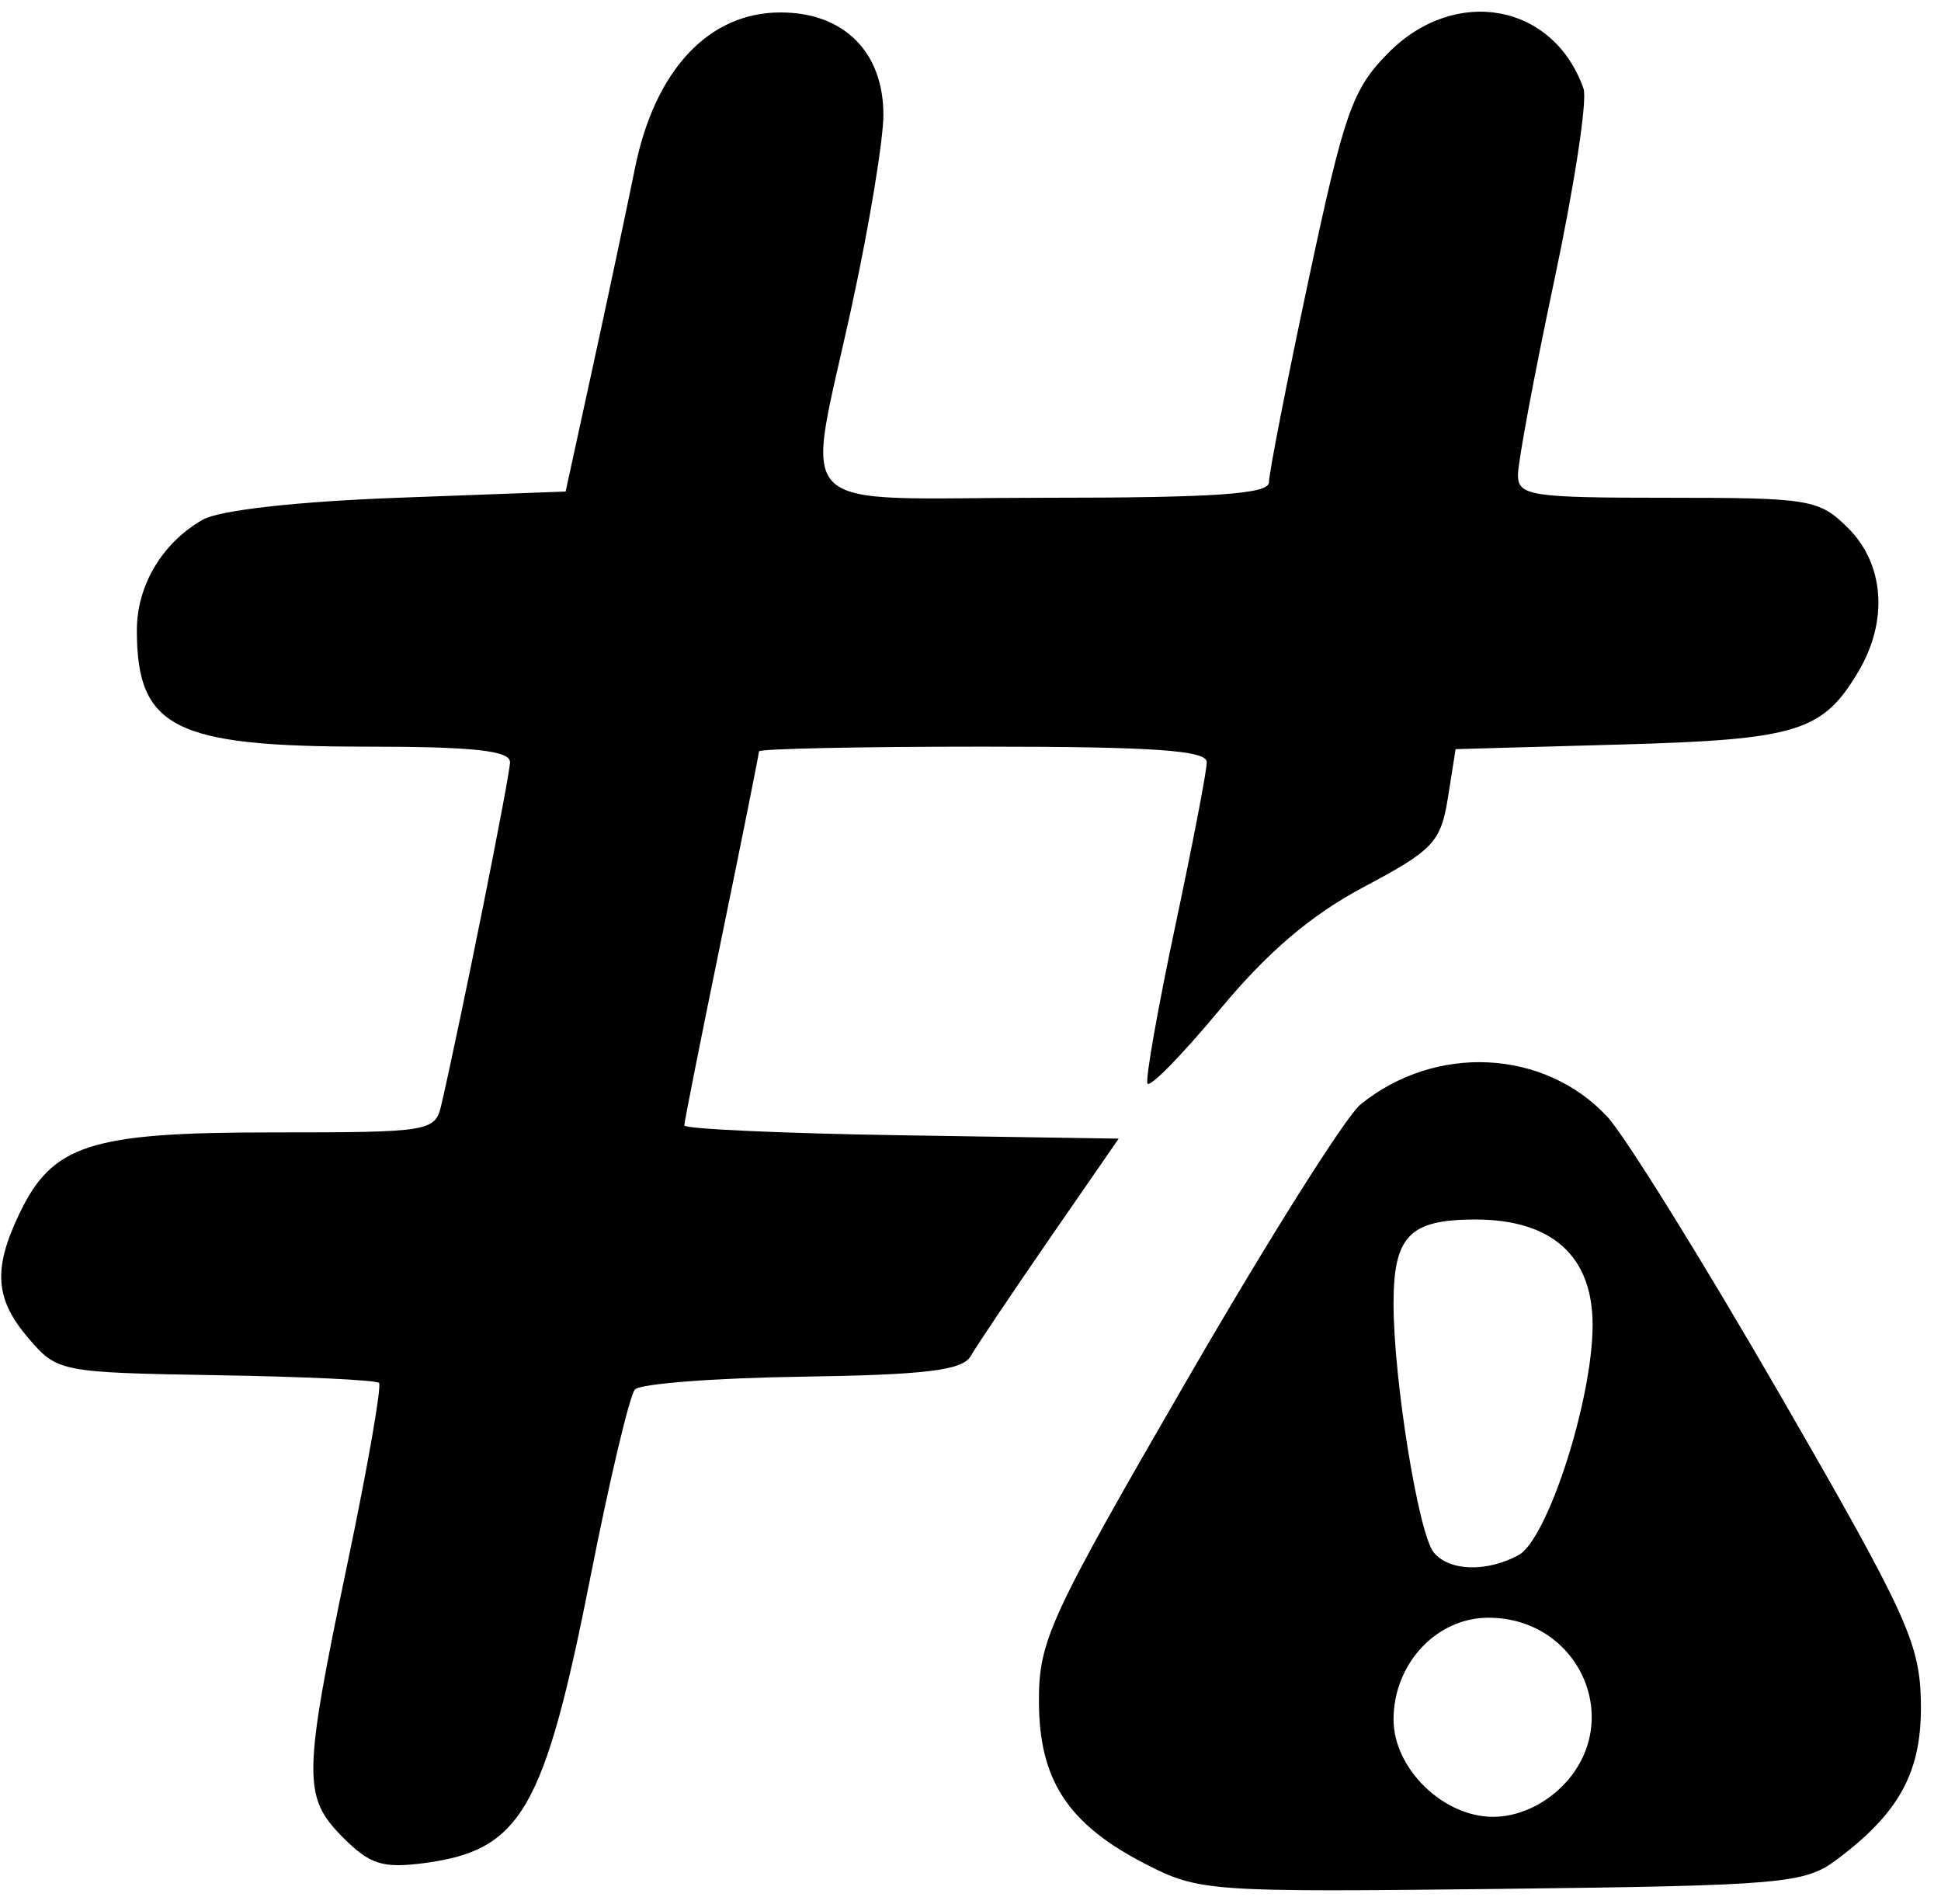
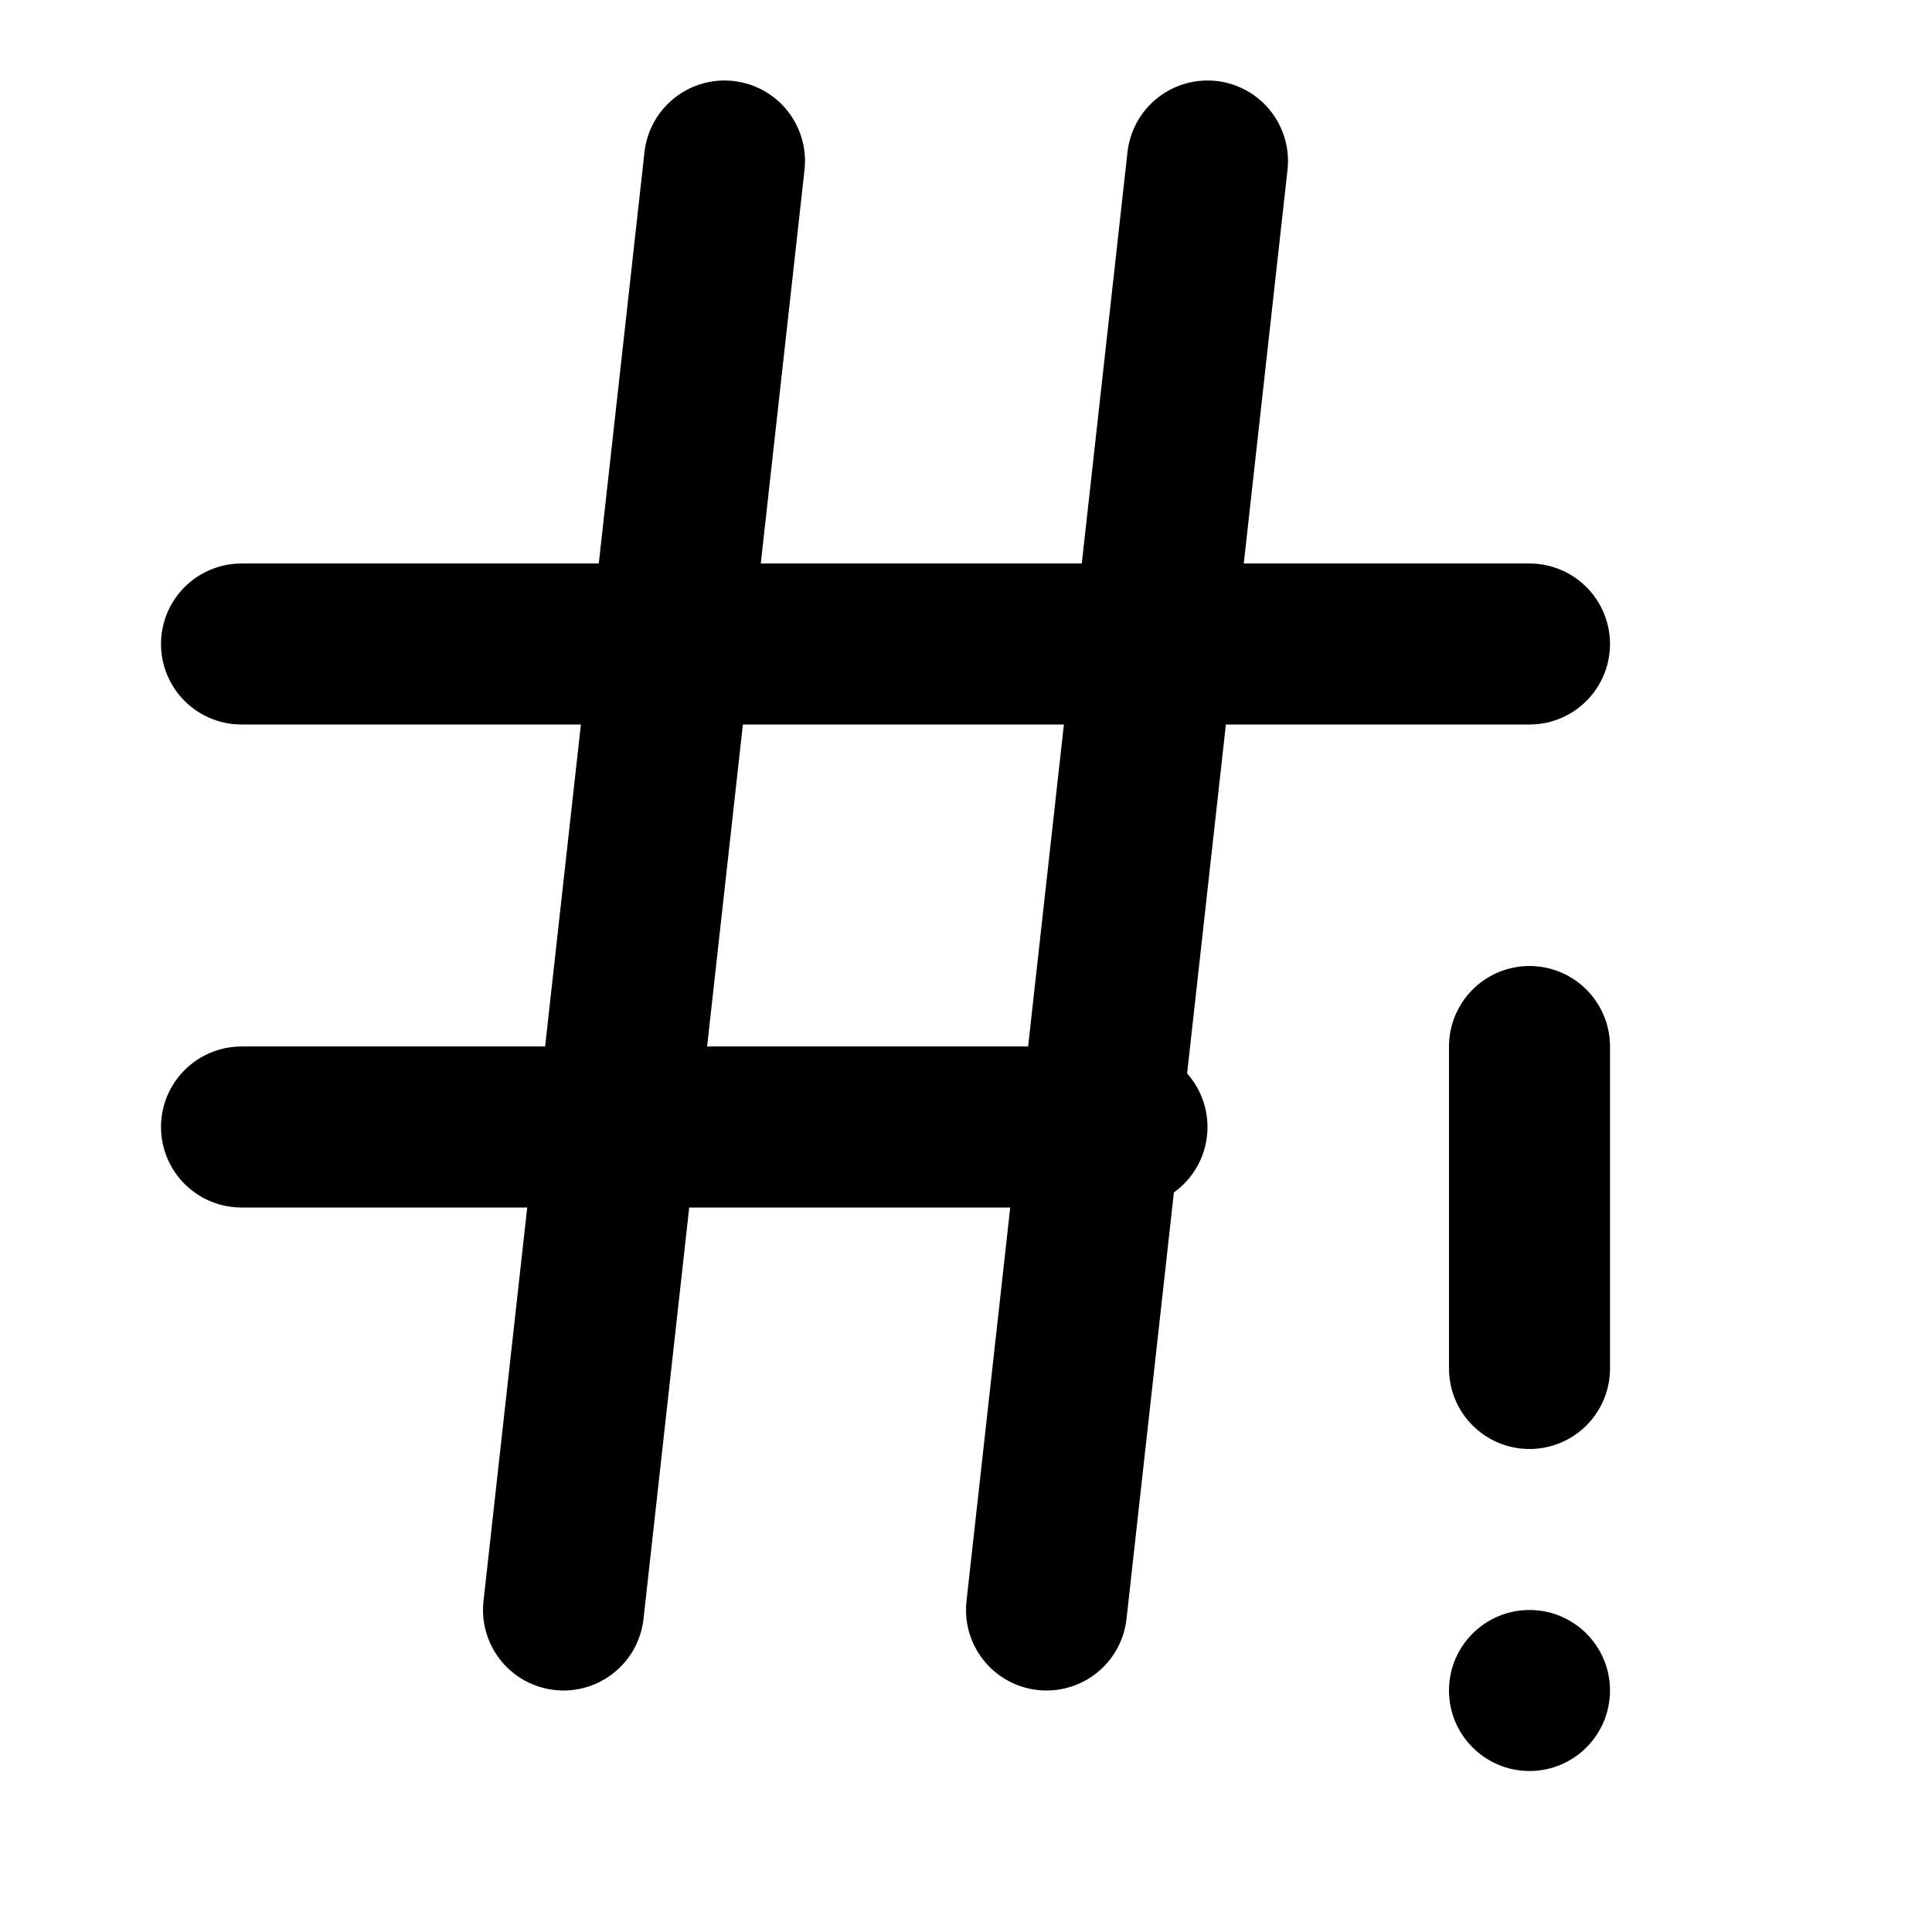
- <svg xmlns="http://www.w3.org/2000/svg" viewBox="0 0 156 153">
-   <g>
-     <path d="M 92.06 149.79 C85.80,146.57 83.50,143.03 83.50,136.66 C83.50,131.84 84.36,129.96 95.35,110.98 C101.86,99.72 108.16,89.71 109.35,88.75 C115.37,83.87 124.11,84.30 129.17,89.73 C130.59,91.25 136.82,101.28 143.01,112.00 C153.19,129.63 154.28,132.00 154.38,136.67 C154.51,142.28 152.75,145.60 147.62,149.44 C145.04,151.37 143.30,151.52 120.68,151.79 C97.17,152.06 96.38,152.01 92.06,149.79 ZM 125.55 143.55 C130.67,138.42 126.98,130.00 119.62,130.00 C115.45,130.00 112.00,133.70 112.00,138.18 C112.00,142.11 115.98,146.00 120.00,146.00 C121.95,146.00 124.00,145.09 125.55,143.55 ZM 122.03 124.98 C124.37,123.73 128.00,112.48 128.00,106.47 C128.00,100.93 124.73,98.00 118.57,98.00 C113.29,98.00 112.00,99.32 112.00,104.76 C112.00,110.84 114.00,123.25 115.23,124.75 C116.46,126.26 119.45,126.36 122.03,124.98 ZM 27.58 147.67 C24.31,144.40 24.34,142.78 27.95,125.52 C29.56,117.83 30.69,111.35 30.46,111.13 C30.24,110.90 24.34,110.62 17.35,110.51 C4.91,110.30 4.60,110.24 2.33,107.59 C-0.39,104.44 -0.58,102.03 1.52,97.61 C4.19,91.97 7.18,91.00 21.89,91.00 C34.63,91.00 34.98,90.94 35.48,88.75 C37.15,81.46 40.99,62.30 40.99,61.25 C41.00,60.32 38.03,60.00 29.45,60.00 C13.98,60.00 11.00,58.49 11.00,50.64 C11.00,47.04 13.04,43.62 16.30,41.76 C17.62,41.00 23.89,40.30 31.98,40.00 L 45.46 39.50 L 47.64 29.50 C48.84,24.00 50.36,16.82 51.03,13.53 C52.62,5.64 56.95,1.00 62.73,1.00 C67.82,1.00 71.00,4.17 71.00,9.23 C71.00,11.22 69.88,18.04 68.50,24.40 C64.74,41.81 62.93,40.00 84.00,40.00 C97.74,40.00 102.00,39.70 101.99,38.75 C101.98,38.06 103.41,30.75 105.17,22.50 C108.04,9.01 108.69,7.17 111.58,4.25 C116.96,-1.18 124.87,0.27 127.27,7.13 C127.59,8.02 126.53,14.96 124.92,22.53 C123.31,30.11 122.00,37.14 122.00,38.16 C122.00,39.85 123.01,40.00 134.05,40.00 C145.50,40.00 146.21,40.12 148.55,42.45 C151.44,45.34 151.77,49.89 149.38,53.93 C146.50,58.81 144.47,59.43 130.25,59.83 L 116.99 60.20 L 116.37 64.11 C115.80,67.67 115.19,68.32 109.64,71.26 C105.35,73.54 101.90,76.48 98.02,81.15 C94.98,84.81 92.37,87.47 92.22,87.06 C92.06,86.65 93.07,80.95 94.46,74.40 C95.85,67.86 96.99,61.94 96.99,61.25 C97.00,60.30 92.74,60.00 79.00,60.00 C69.10,60.00 61.00,60.17 61.00,60.38 C61.00,60.58 59.65,67.32 58.00,75.34 C56.35,83.36 55.00,90.15 55.00,90.44 C55.00,90.72 62.85,91.08 72.45,91.23 L 89.91 91.50 L 84.38 99.50 C81.35,103.90 78.48,108.16 78.02,108.97 C77.36,110.12 74.46,110.48 64.48,110.63 C57.50,110.73 51.45,111.19 51.03,111.66 C50.61,112.12 49.02,118.80 47.50,126.50 C43.76,145.45 41.90,148.67 34.15,149.71 C30.78,150.16 29.74,149.84 27.58,147.67 Z" fill="currentColor" />
-   </g>
+ <svg xmlns="http://www.w3.org/2000/svg" viewBox="0 0 24 24" fill="none" stroke="currentColor" stroke-width="2" stroke-linecap="round" stroke-linejoin="round">
+   <path d="M9 2L7 20M15 2L13 20M3 8H19M3 14H14m5-1v4" />
+   <path fill="currentColor" stroke="none" d="M18 21a1 1 0 1 0 2 0a1 1 0 1 0-2 0" />
</svg>
